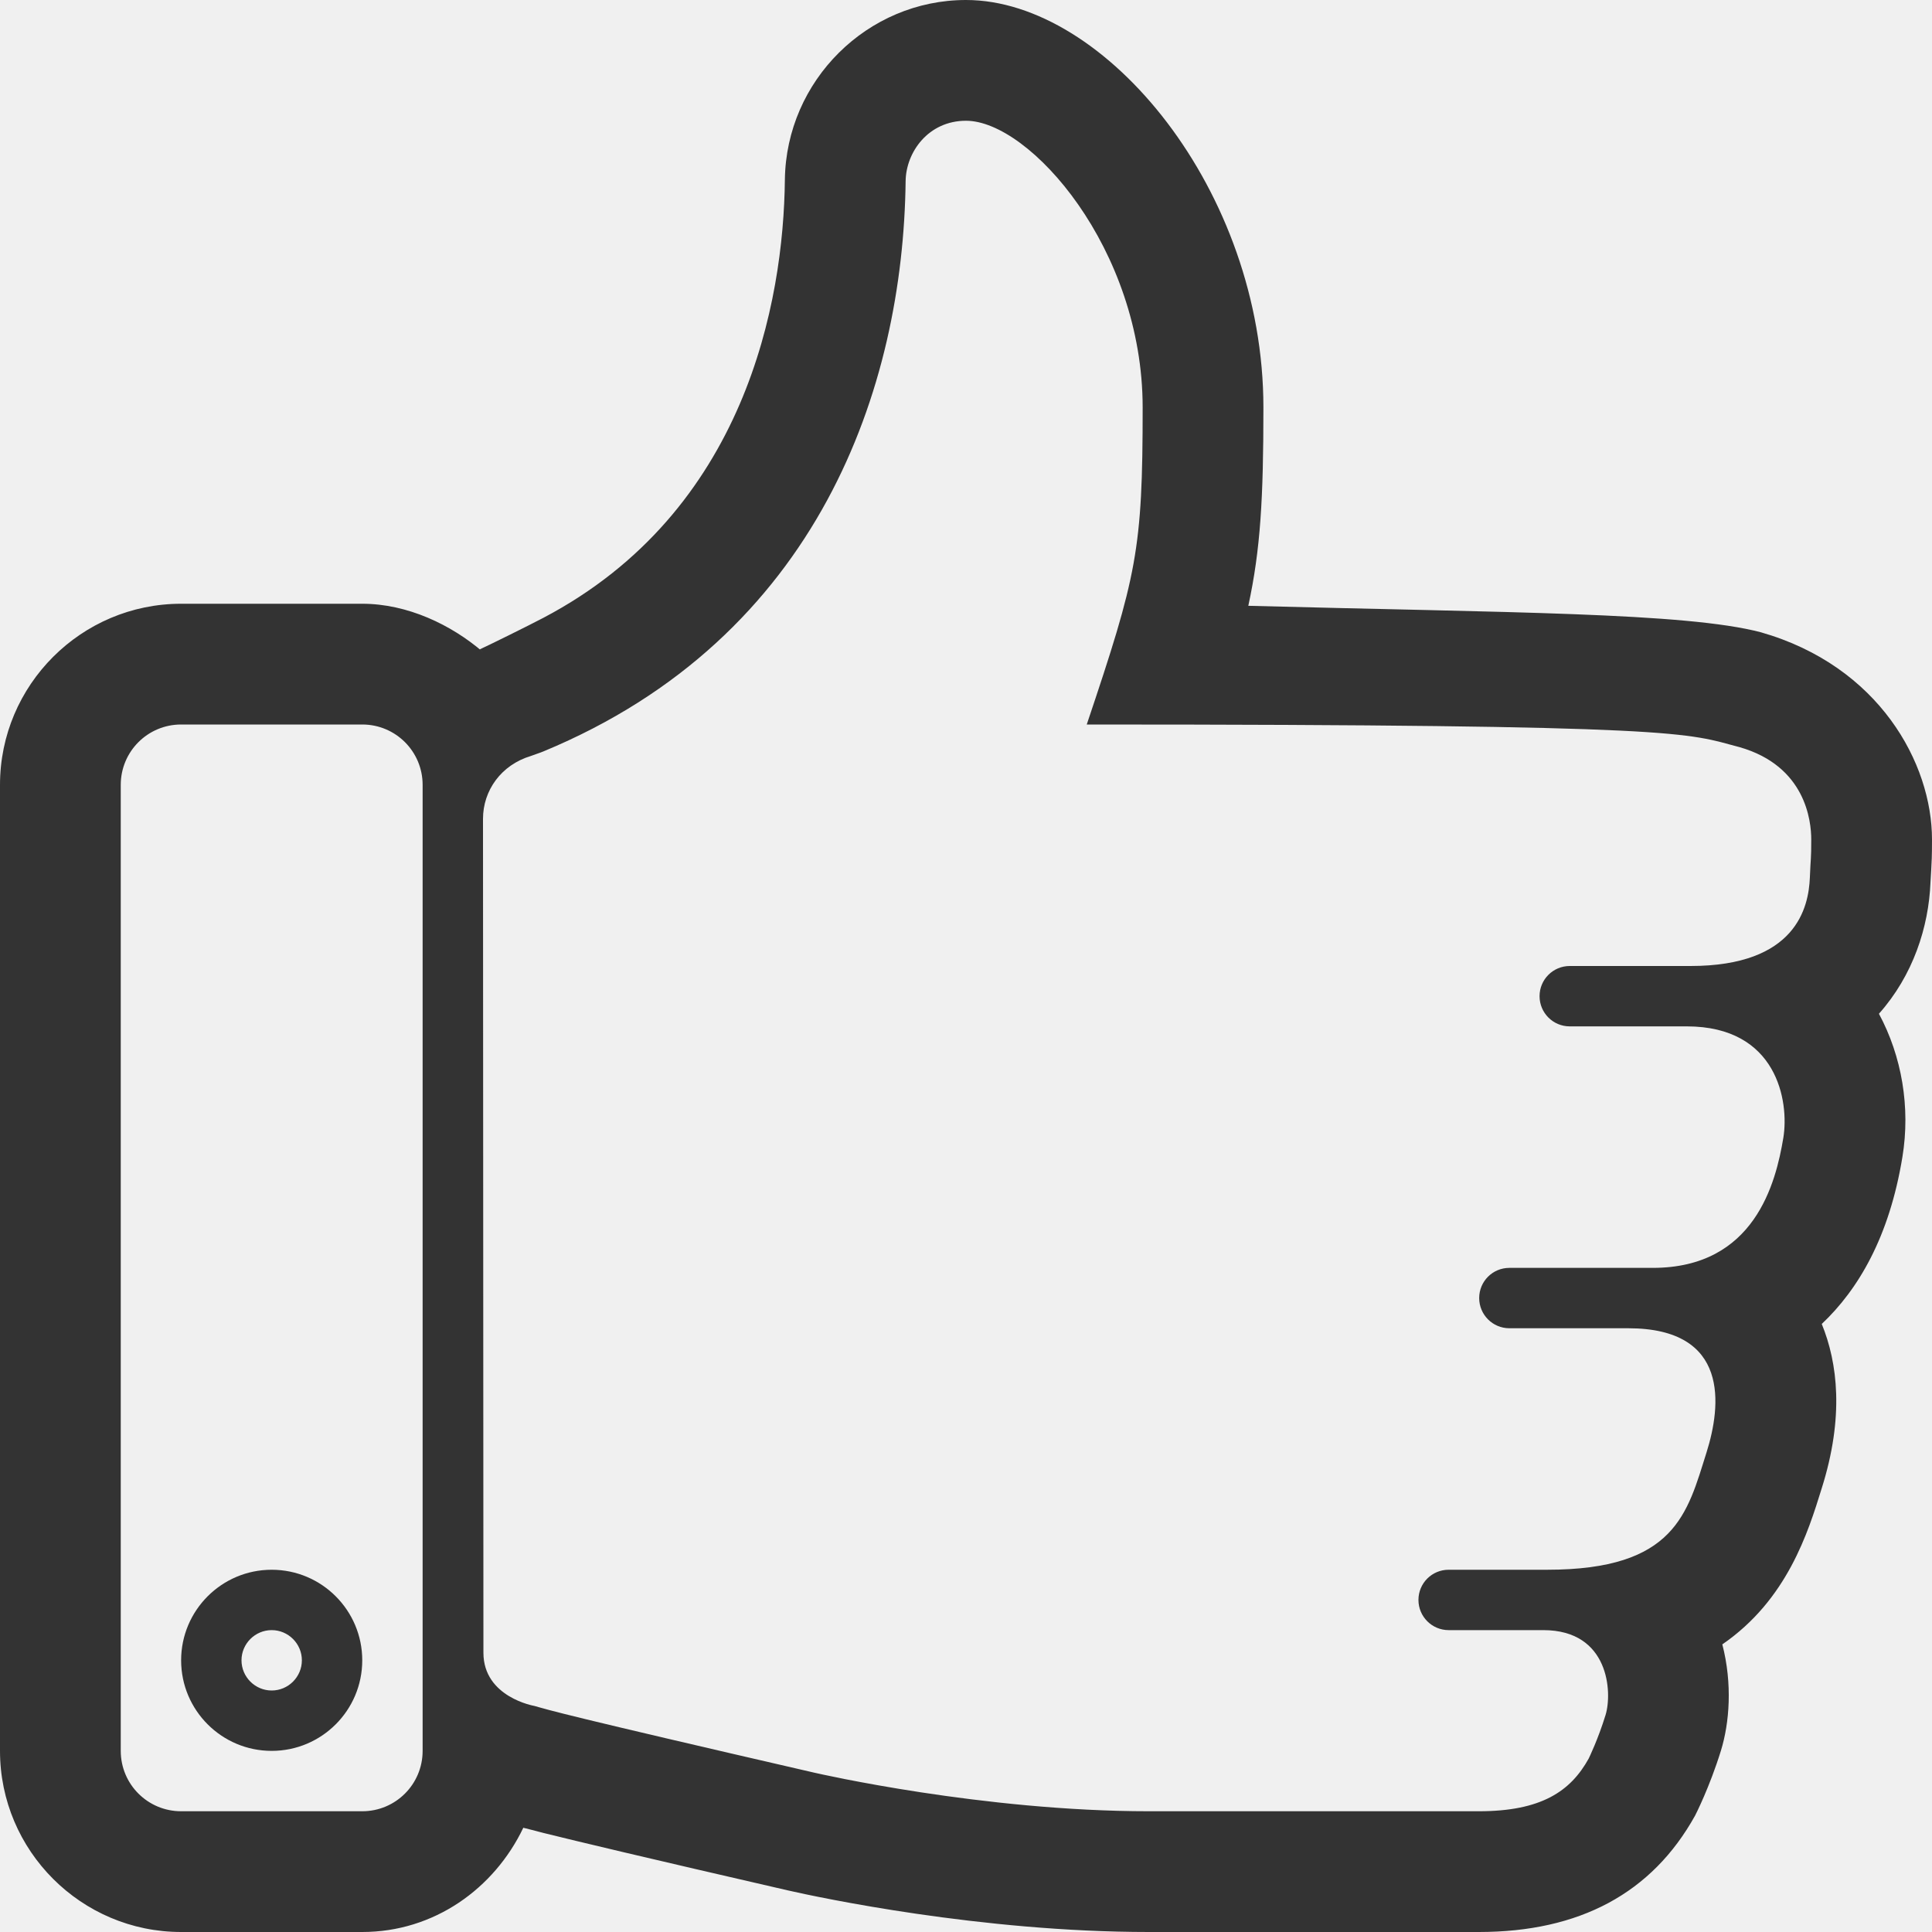
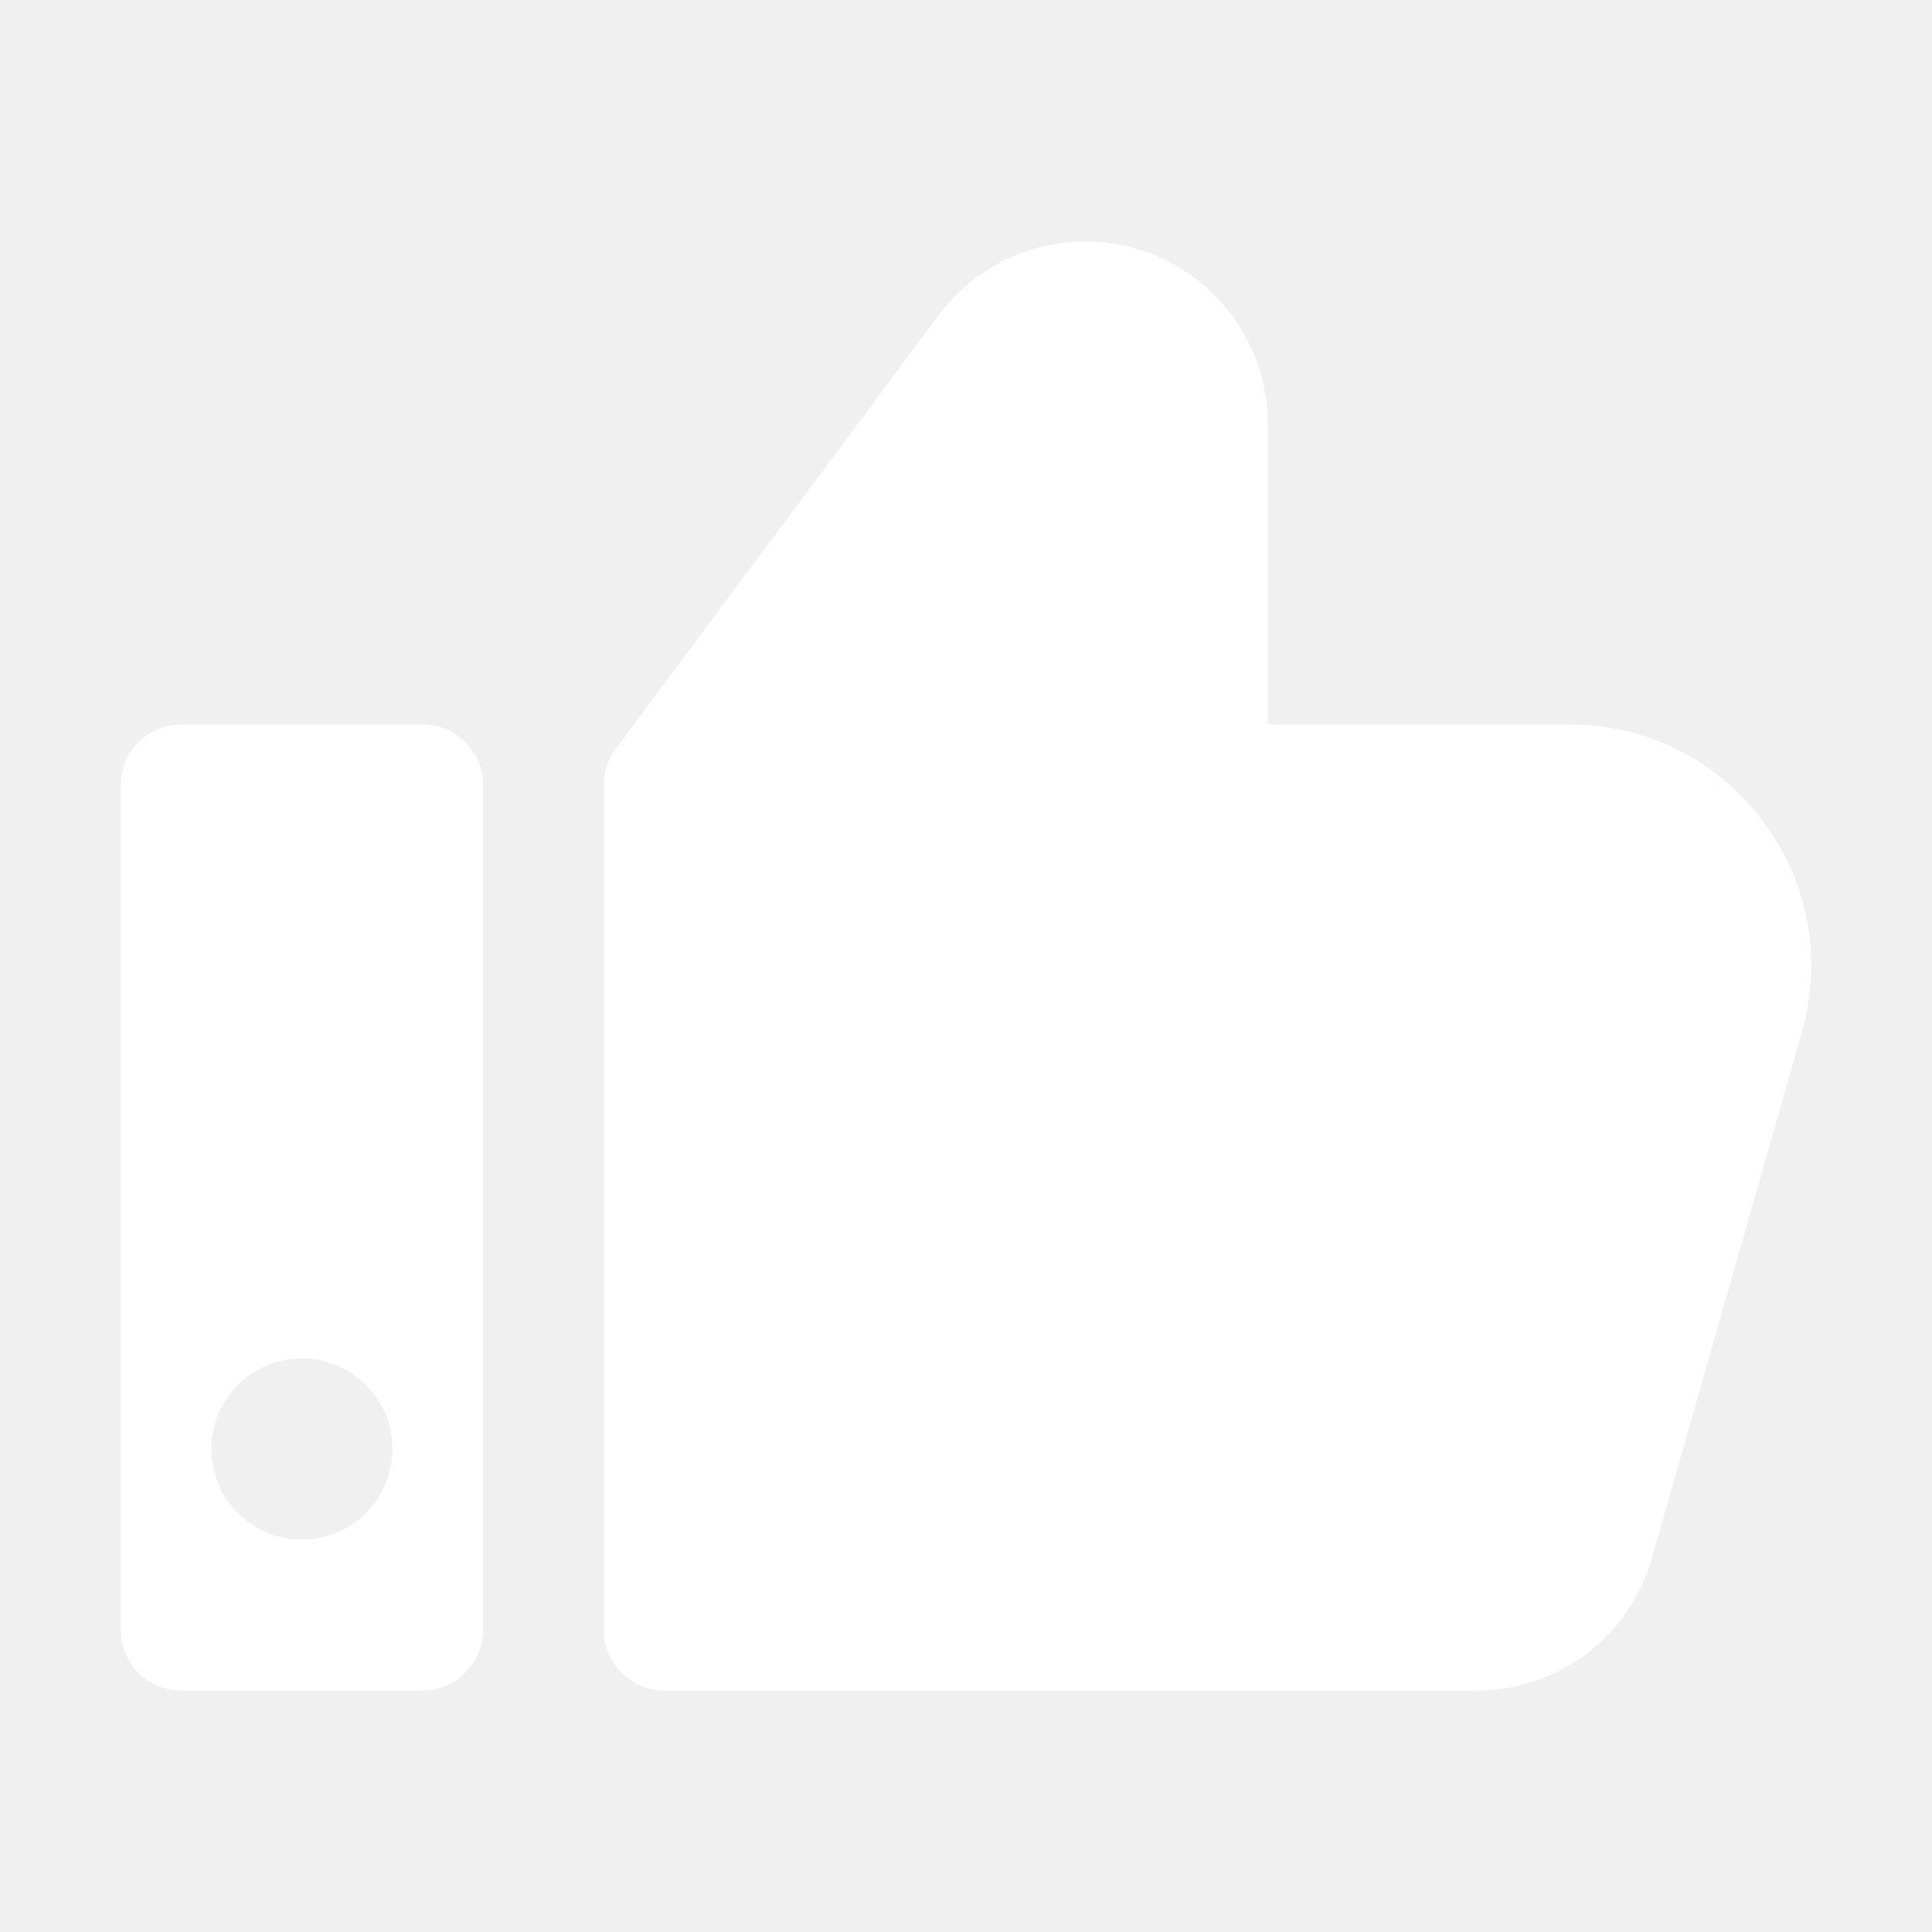
- <svg xmlns="http://www.w3.org/2000/svg" enable-background="new 0 0 32 32" height="32px" id="Layer_1" version="1.1" viewBox="0 0 32 32" width="32px" xml:space="preserve">
-   <g id="like">
-     <path clip-rule="evenodd" d="M29.164,10.472c-1.25-0.328-4.189-0.324-8.488-0.438   c0.203-0.938,0.25-1.784,0.25-3.286C20.926,3.16,18.312,0,16,0c-1.633,0-2.979,1.335-3,2.977c-0.022,2.014-0.645,5.492-4,7.256   c-0.246,0.13-0.95,0.477-1.053,0.522L8,10.8C7.475,10.347,6.747,10,6,10H3c-1.654,0-3,1.346-3,3v16c0,1.654,1.346,3,3,3h3   c1.19,0,2.186-0.719,2.668-1.727c0.012,0.004,0.033,0.01,0.047,0.012c0.066,0.018,0.144,0.037,0.239,0.062   C8.972,30.352,8.981,30.354,9,30.359c0.576,0.143,1.685,0.408,4.055,0.953C13.563,31.428,16.247,32,19.027,32h5.467   c1.666,0,2.867-0.641,3.582-1.928c0.01-0.02,0.24-0.469,0.428-1.076c0.141-0.457,0.193-1.104,0.023-1.76   c1.074-0.738,1.42-1.854,1.645-2.58c0.377-1.191,0.264-2.086,0.002-2.727c0.604-0.57,1.119-1.439,1.336-2.766   c0.135-0.822-0.01-1.668-0.389-2.372c0.566-0.636,0.824-1.436,0.854-2.176l0.012-0.209C31.994,14.275,32,14.194,32,13.906   C32,12.643,31.125,11.032,29.164,10.472z M7,29c0,0.553-0.447,1-1,1H3c-0.553,0-1-0.447-1-1V13c0-0.553,0.447-1,1-1h3   c0.553,0,1,0.447,1,1V29z M29.977,14.535C29.957,15.029,29.75,16,28,16c-1.5,0-2,0-2,0c-0.277,0-0.5,0.224-0.5,0.5S25.723,17,26,17   c0,0,0.438,0,1.938,0s1.697,1.244,1.6,1.844C29.414,19.59,29.064,21,27.375,21C25.688,21,25,21,25,21c-0.277,0-0.5,0.223-0.5,0.5   c0,0.275,0.223,0.5,0.5,0.5c0,0,1.188,0,1.969,0c1.688,0,1.539,1.287,1.297,2.055C27.947,25.064,27.752,26,25.625,26   c-0.719,0-1.631,0-1.631,0c-0.277,0-0.5,0.223-0.5,0.5c0,0.275,0.223,0.5,0.5,0.5c0,0,0.693,0,1.568,0   c1.094,0,1.145,1.035,1.031,1.406c-0.125,0.406-0.273,0.707-0.279,0.721C26.012,29.672,25.525,30,24.494,30h-5.467   c-2.746,0-5.47-0.623-5.54-0.639c-4.154-0.957-4.373-1.031-4.634-1.105c0,0-0.846-0.143-0.846-0.881L8,13.563   c0-0.469,0.299-0.893,0.794-1.042c0.062-0.024,0.146-0.05,0.206-0.075c4.568-1.892,5.959-6.04,6-9.446c0.006-0.479,0.375-1,1-1   c1.057,0,2.926,2.122,2.926,4.748C18.926,9.119,18.83,9.529,18,12c10,0,9.93,0.144,10.812,0.375C29.906,12.688,30,13.594,30,13.906   C30,14.249,29.99,14.199,29.977,14.535z" fill="#333333" fill-rule="evenodd" />
-     <path clip-rule="evenodd" d="M4.5,26C3.672,26,3,26.672,3,27.5S3.672,29,4.5,29   S6,28.328,6,27.5S5.328,26,4.5,26z M4.5,28C4.225,28,4,27.775,4,27.5S4.225,27,4.5,27S5,27.225,5,27.5S4.775,28,4.5,28z" fill="#333333" fill-rule="evenodd" />
-   </g>
+ <svg xmlns="http://www.w3.org/2000/svg" fill="#ffffff" enable-background="new 0 0 32 32" id="Glyph" version="1.1" viewBox="0 0 32 32" xml:space="preserve">
+   <path d="M29.845,17.099l-2.489,8.725C26.989,27.105,25.804,28,24.473,28H11c-0.553,0-1-0.448-1-1V13  c0-0.215,0.069-0.425,0.198-0.597l5.392-7.24C16.188,4.414,17.05,4,17.974,4C19.643,4,21,5.357,21,7.026V12h5.002  c1.265,0,2.427,0.579,3.188,1.589C29.954,14.601,30.192,15.88,29.845,17.099z" id="XMLID_254_" />
+   <path d="M7,12H3c-0.553,0-1,0.448-1,1v14c0,0.552,0.447,1,1,1h4c0.553,0,1-0.448,1-1V13C8,12.448,7.553,12,7,12z   M5,25.5c-0.828,0-1.5-0.672-1.5-1.5c0-0.828,0.672-1.5,1.5-1.5c0.828,0,1.5,0.672,1.5,1.5C6.5,24.828,5.828,25.5,5,25.5z" id="XMLID_256_" />
</svg>
